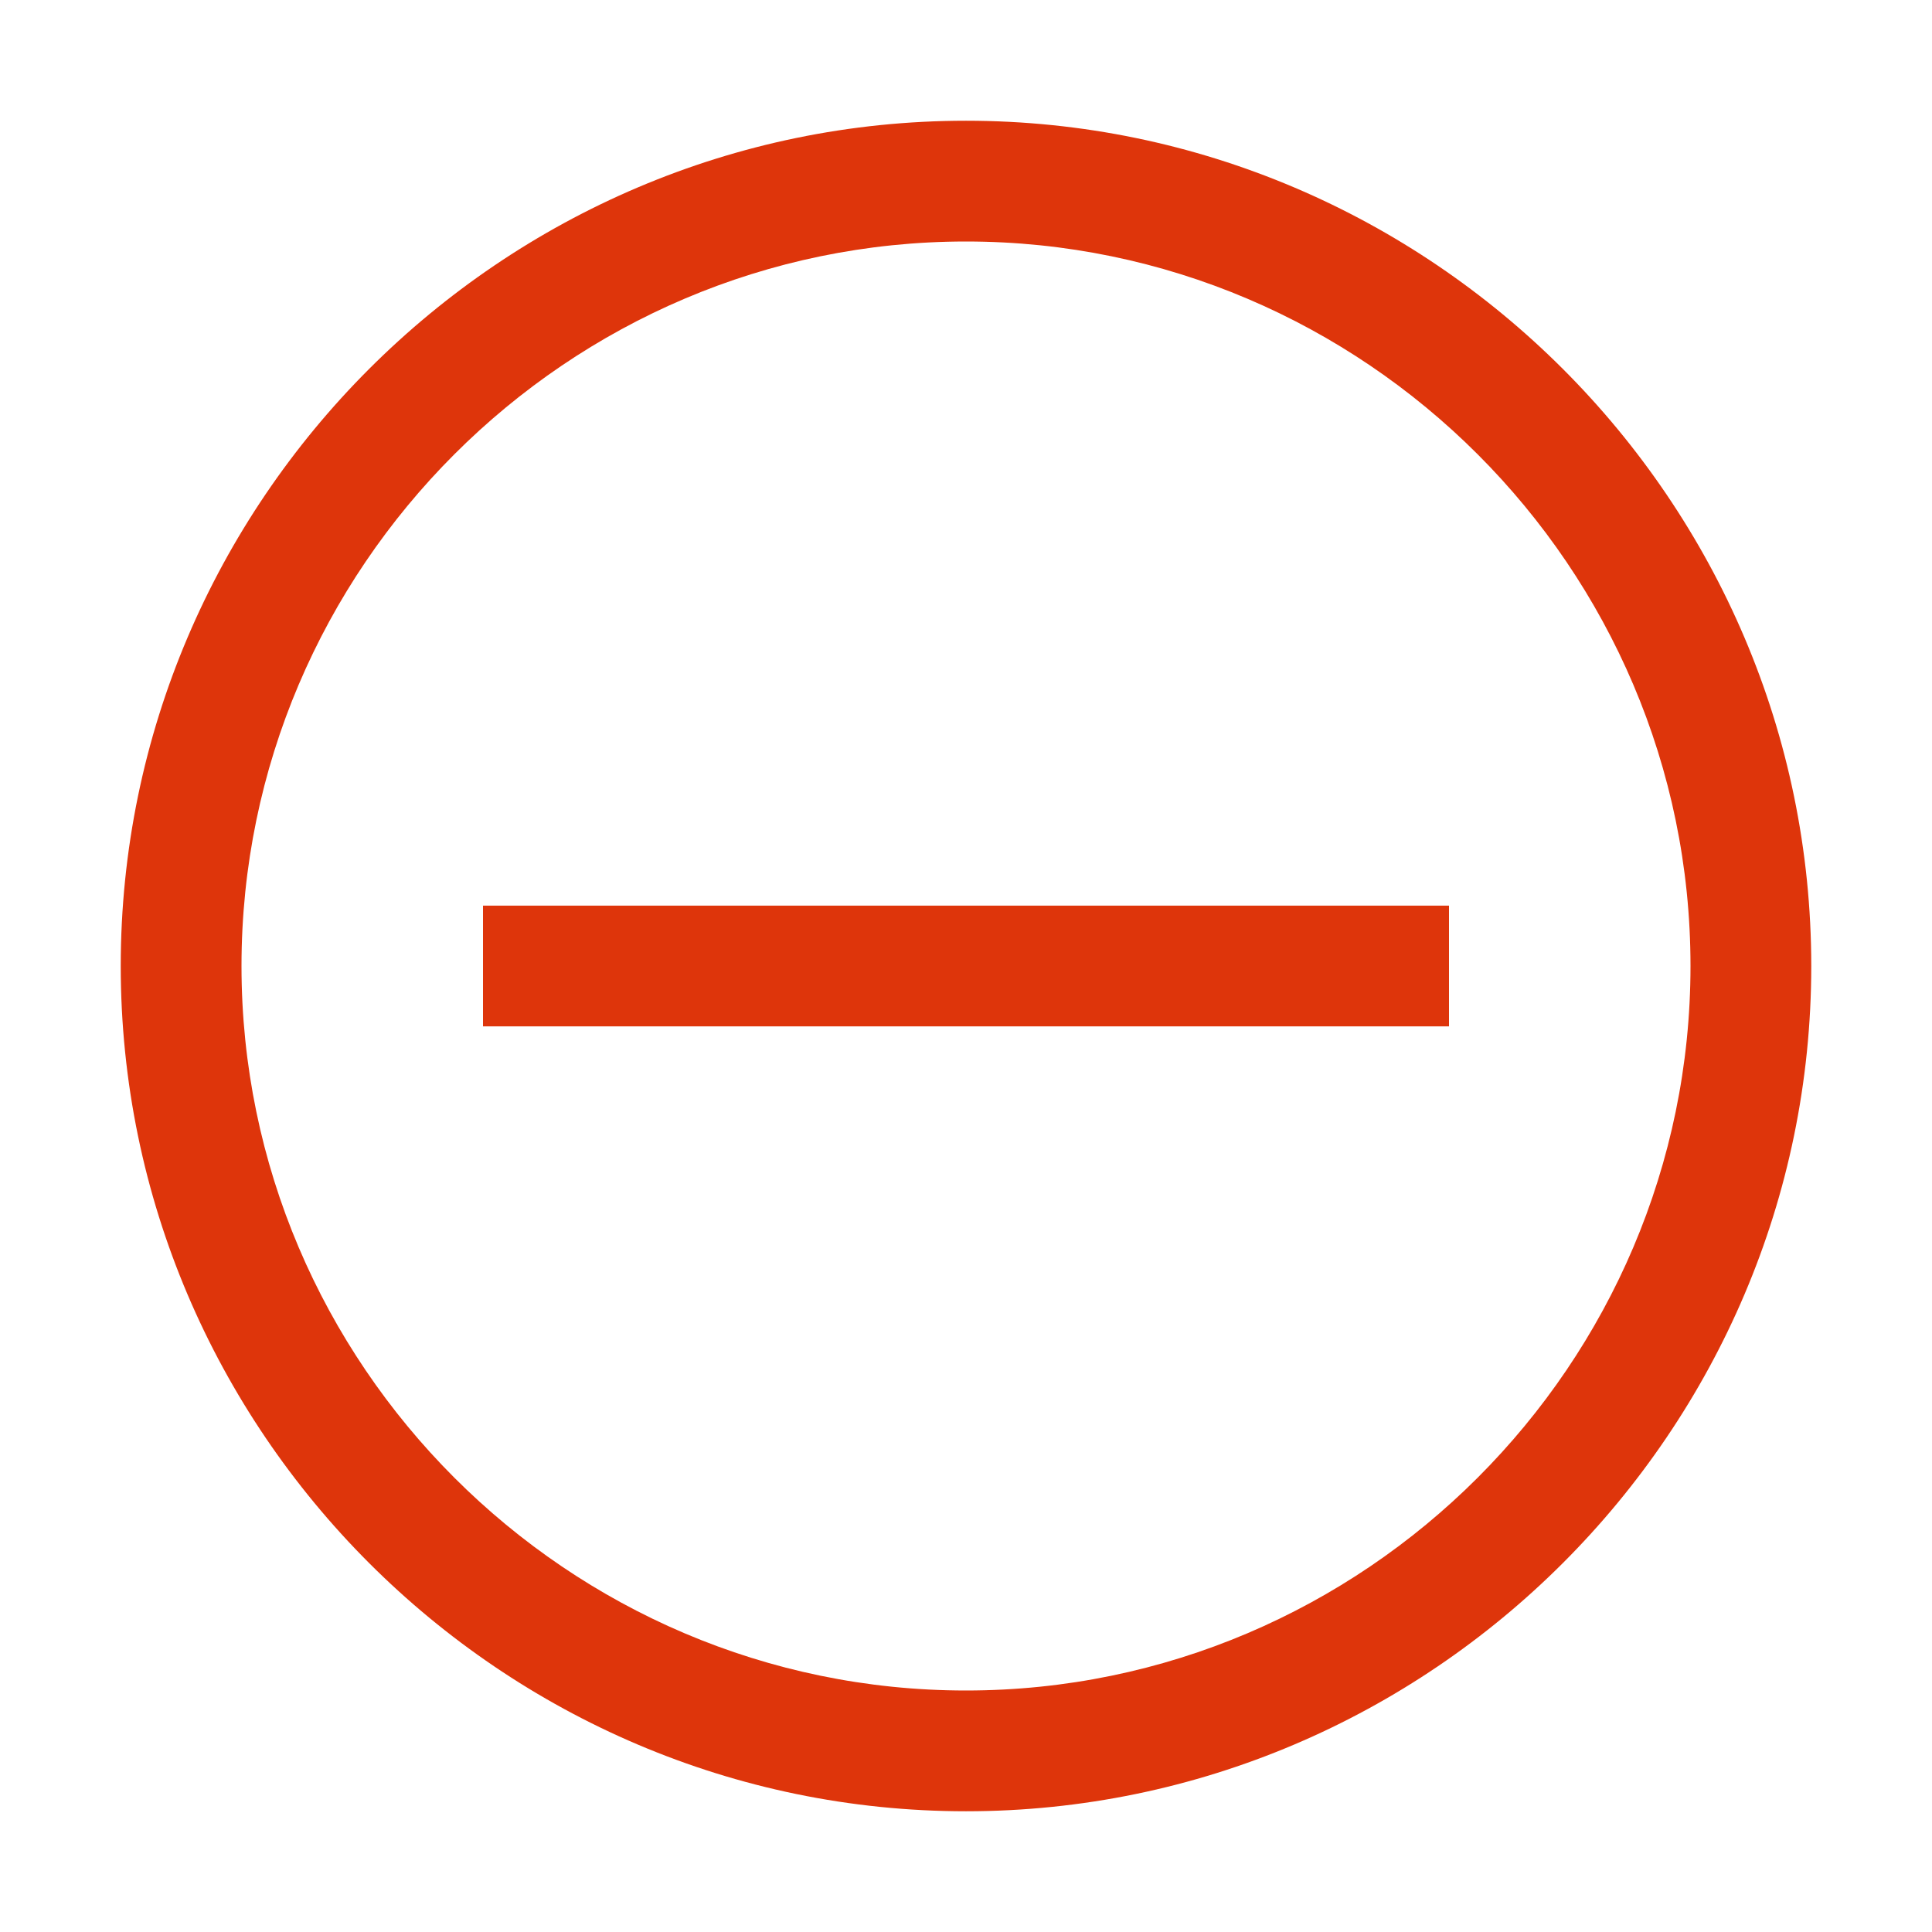
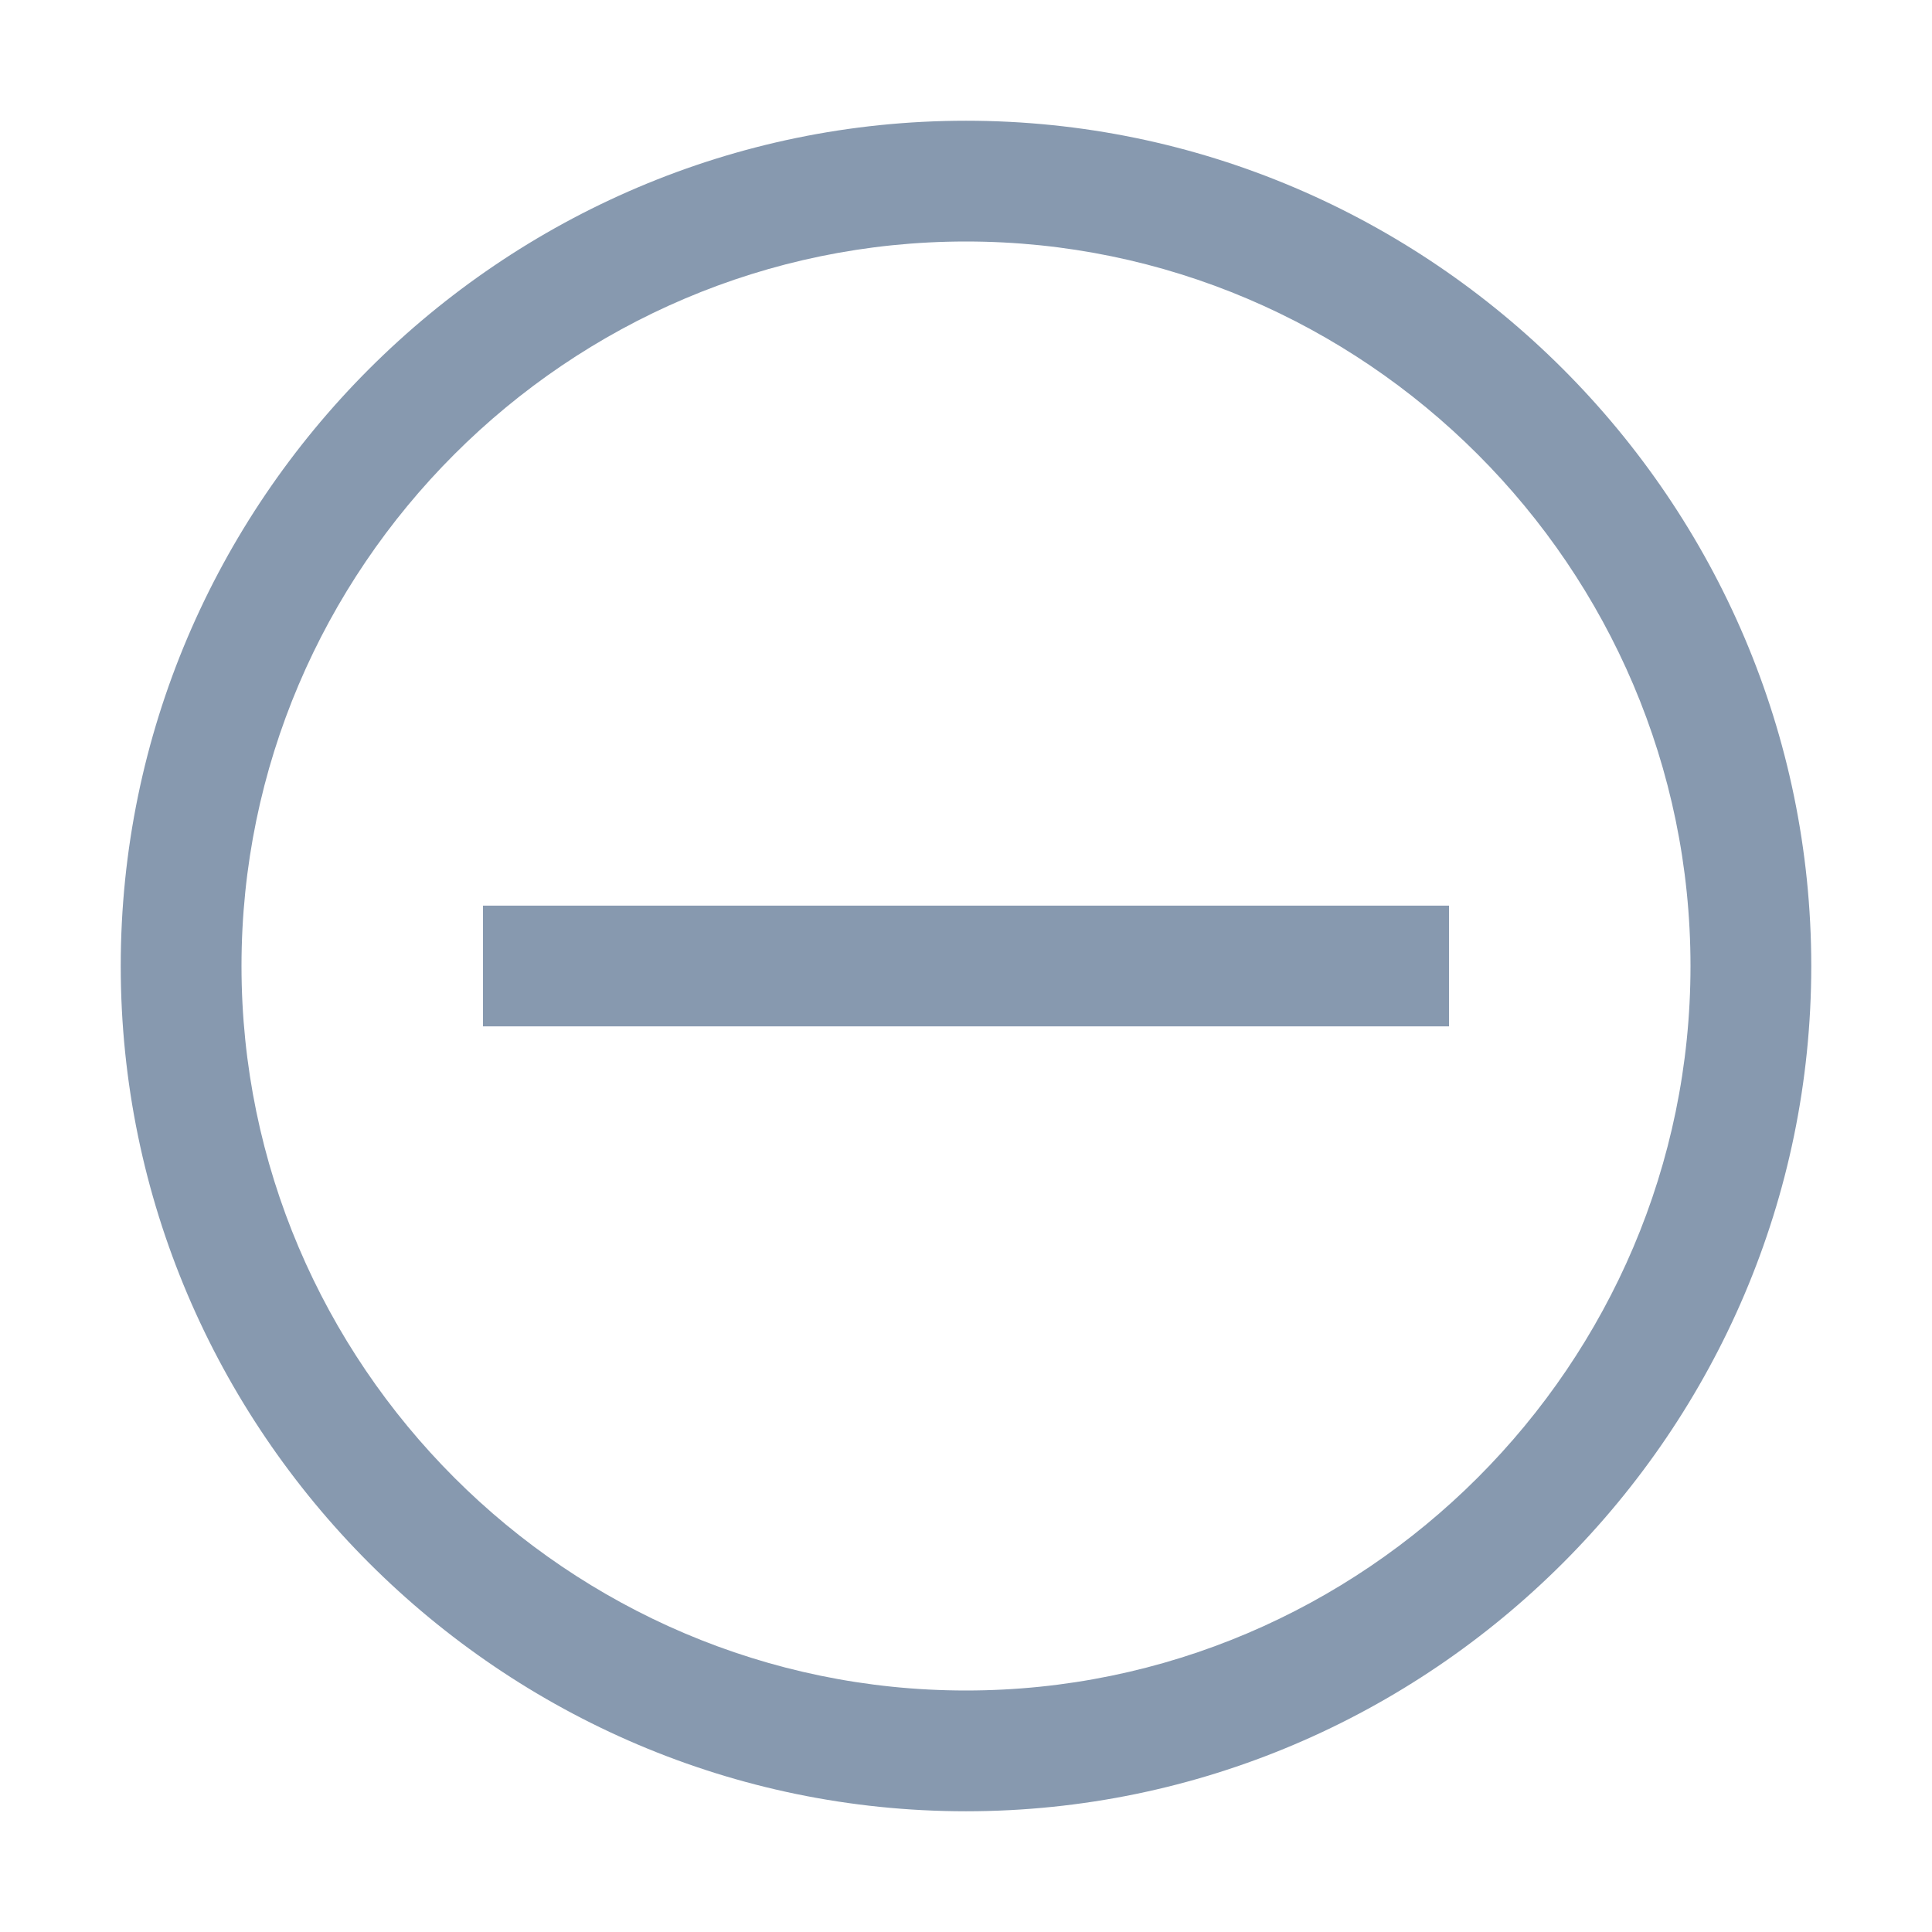
<svg xmlns="http://www.w3.org/2000/svg" width="65" height="65" viewBox="0 0 65 65" fill="none">
-   <path d="M32.5 8.125C45.906 8.125 56.875 19.094 56.875 32.5C56.875 45.906 45.906 56.875 32.5 56.875C19.094 56.875 8.125 45.906 8.125 32.5C8.125 19.094 19.094 8.125 32.5 8.125ZM32.5 4.062C16.859 4.062 4.062 16.859 4.062 32.5C4.062 48.141 16.859 60.938 32.5 60.938C48.141 60.938 60.938 48.141 60.938 32.5C60.938 16.859 48.141 4.062 32.5 4.062Z" fill="#DE350B" />
-   <path d="M48.75 30.469H16.25V34.531H48.75V30.469Z" fill="#DE350B" />
+   <path d="M32.5 8.125C45.906 8.125 56.875 19.094 56.875 32.5C56.875 45.906 45.906 56.875 32.5 56.875C19.094 56.875 8.125 45.906 8.125 32.5C8.125 19.094 19.094 8.125 32.5 8.125ZM32.5 4.062C16.859 4.062 4.062 16.859 4.062 32.5C4.062 48.141 16.859 60.938 32.5 60.938C48.141 60.938 60.938 48.141 60.938 32.5C60.938 16.859 48.141 4.062 32.5 4.062Z" fill="#8799af" />
+   <path d="M48.75 30.469H16.25V34.531H48.75V30.469Z" fill="#8799af" />
</svg>
